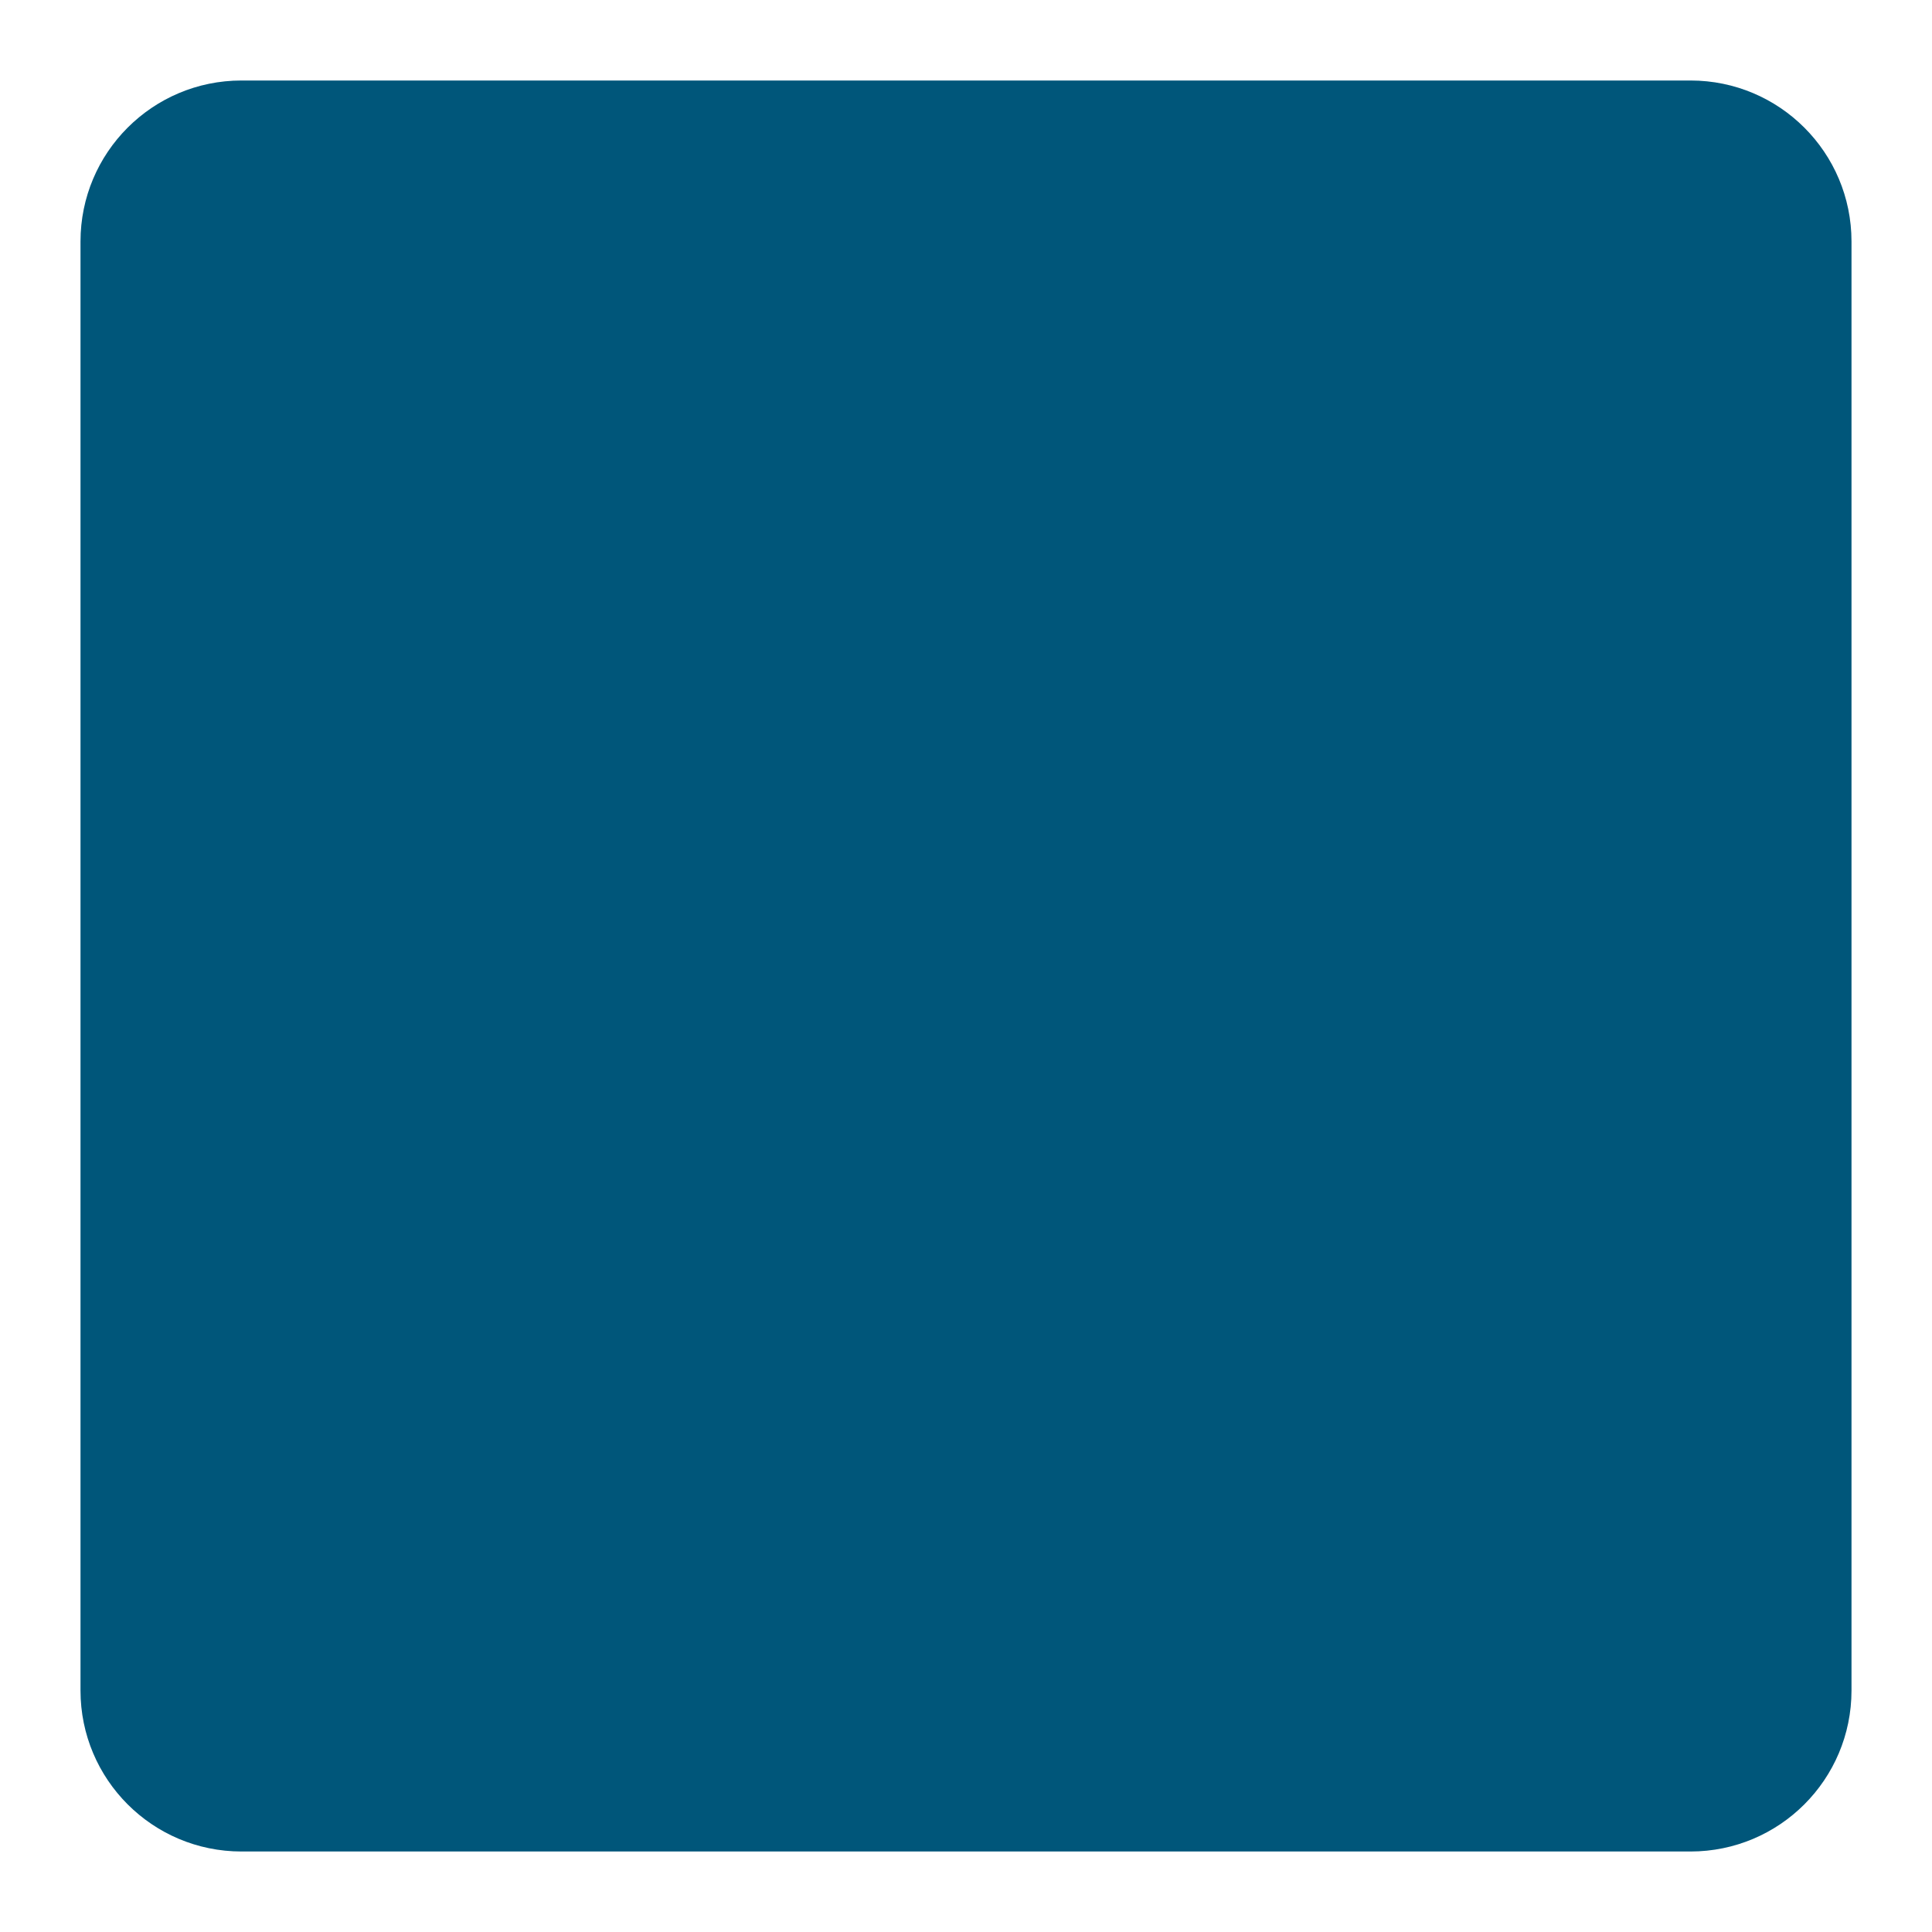
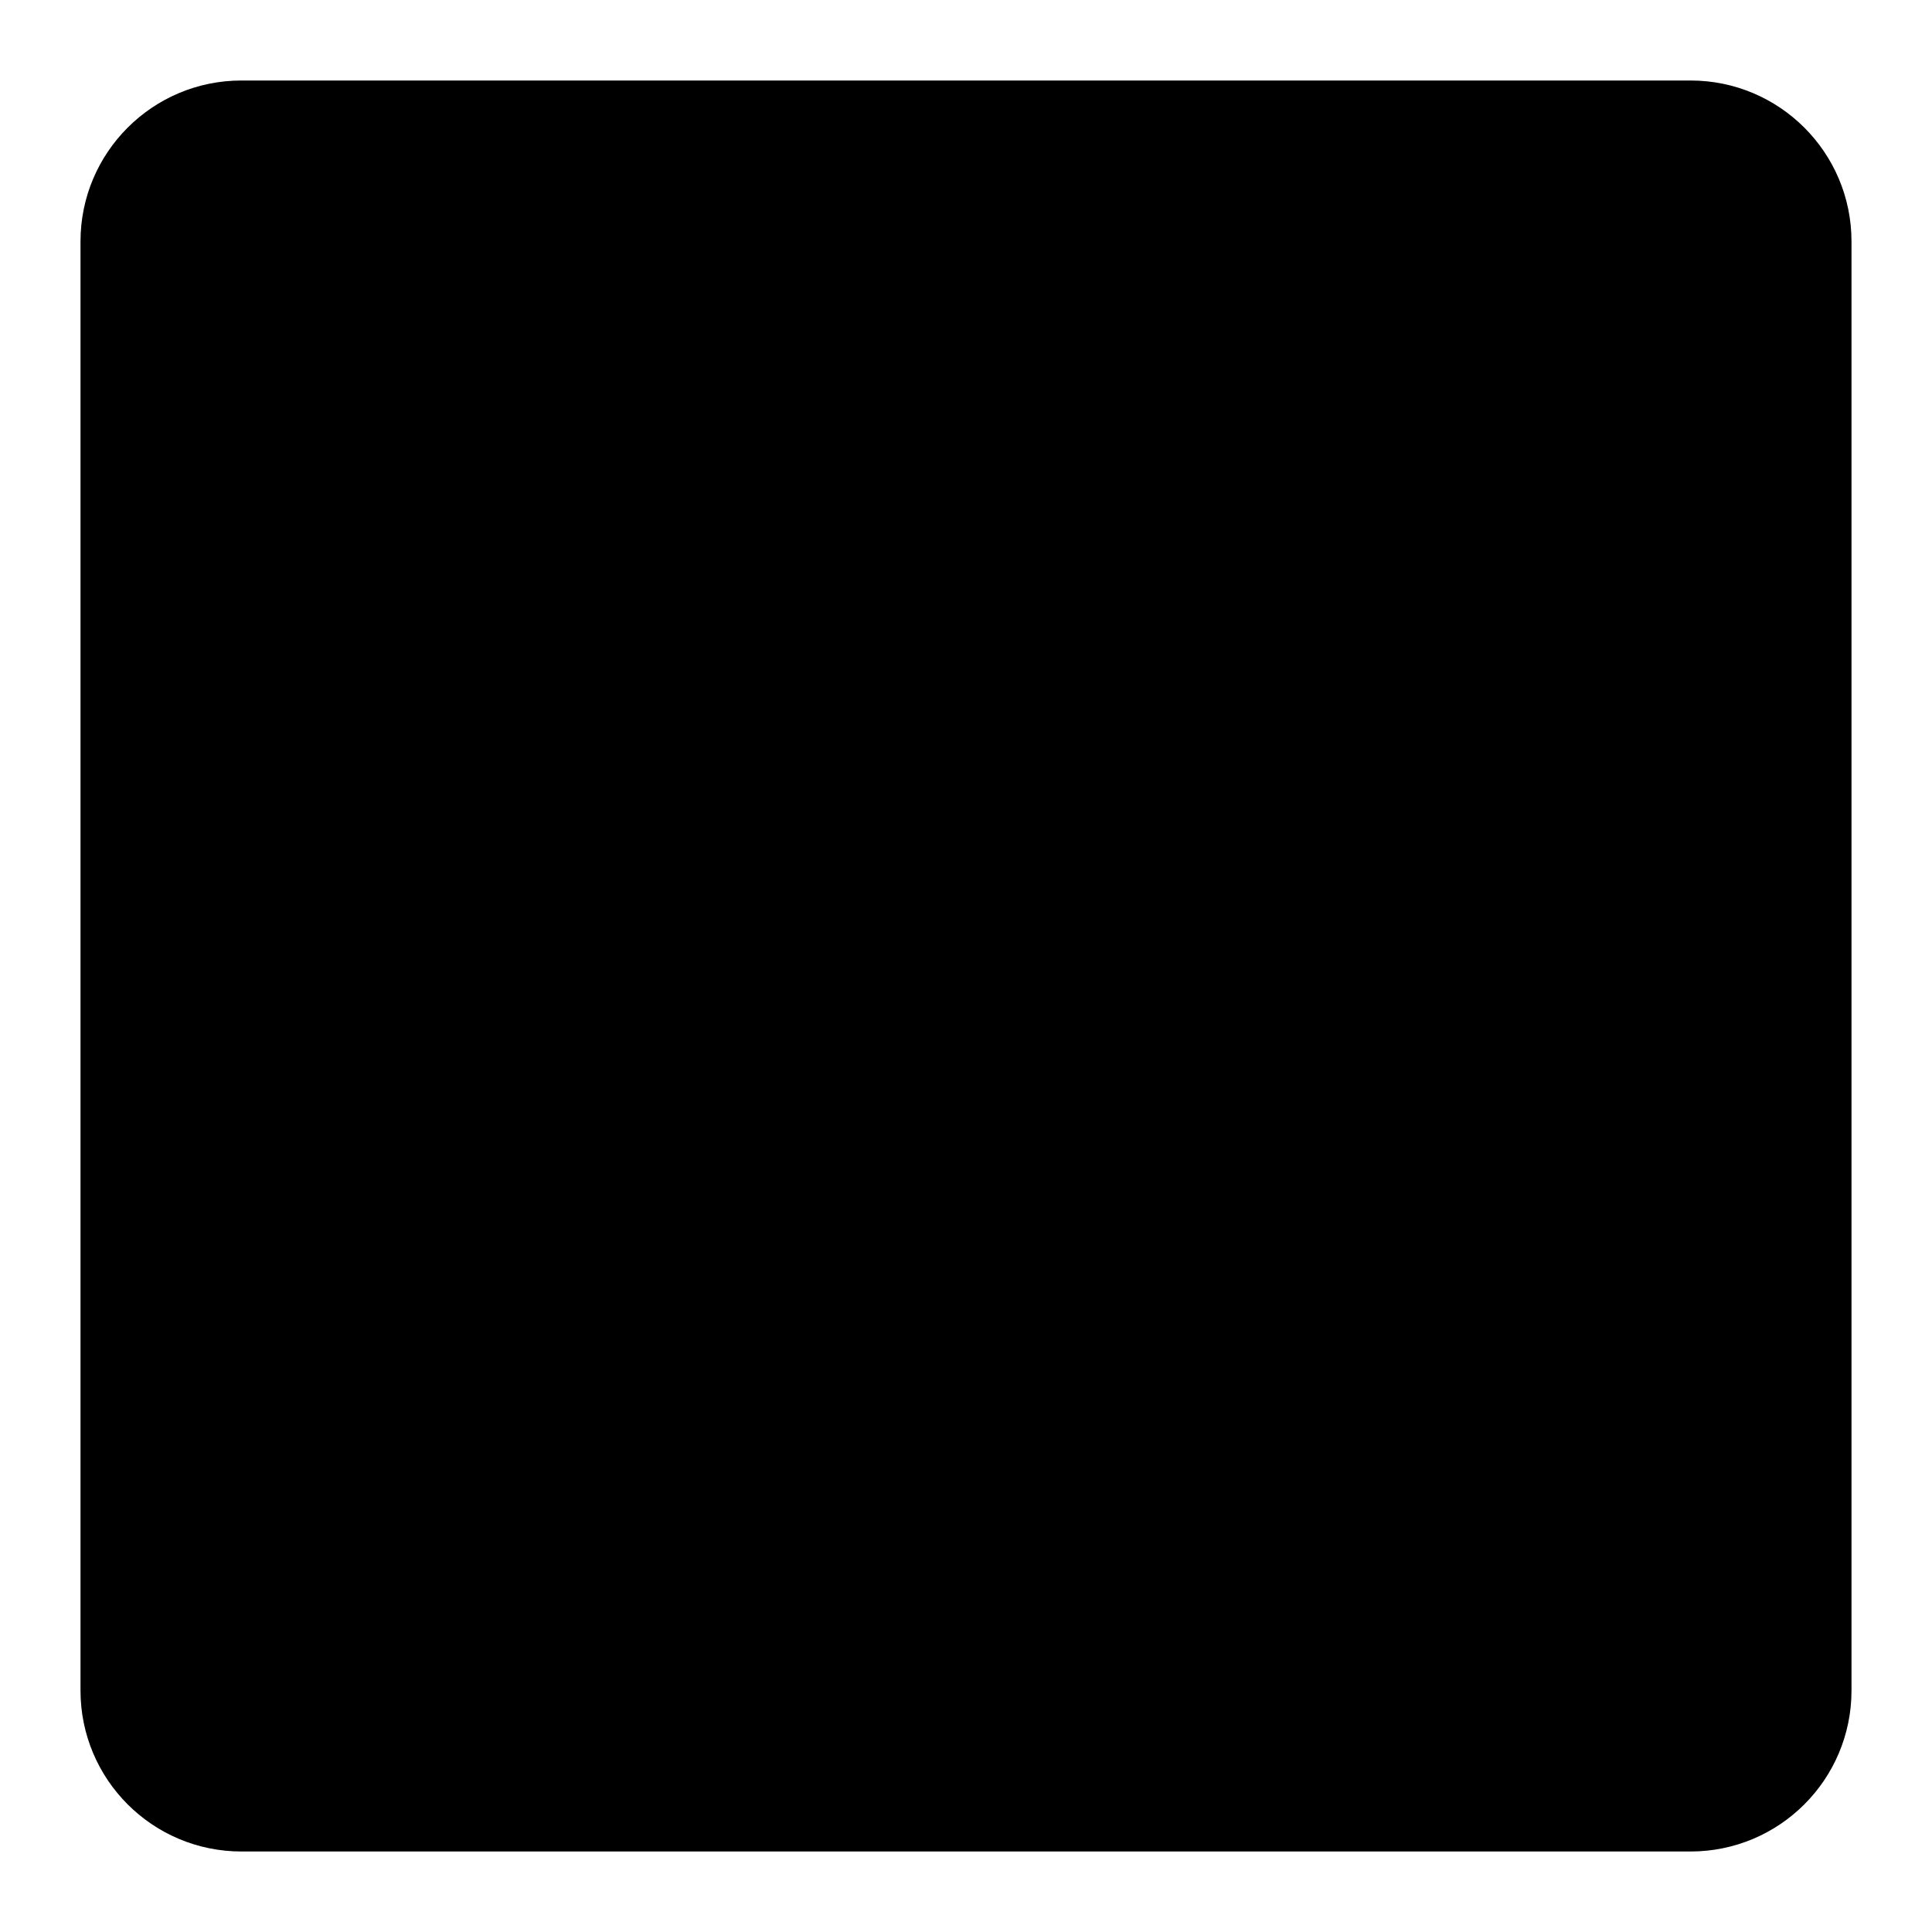
<svg xmlns="http://www.w3.org/2000/svg" width="24" height="24" viewBox="0 0 24 24" fill="none">
-   <path d="M1 3C1 1.895 1.895 1 3 1L21 1C22.105 1 23 1.895 23 3V21C23 22.105 22.105 23 21 23L3 23C1.895 23 1 22.105 1 21L1 3Z" fill="#00567A" />
+   <path d="M1 3C1 1.895 1.895 1 3 1L21 1C22.105 1 23 1.895 23 3V21C23 22.105 22.105 23 21 23L3 23C1.895 23 1 22.105 1 21L1 3Z" fill="currentColor" />
</svg>
